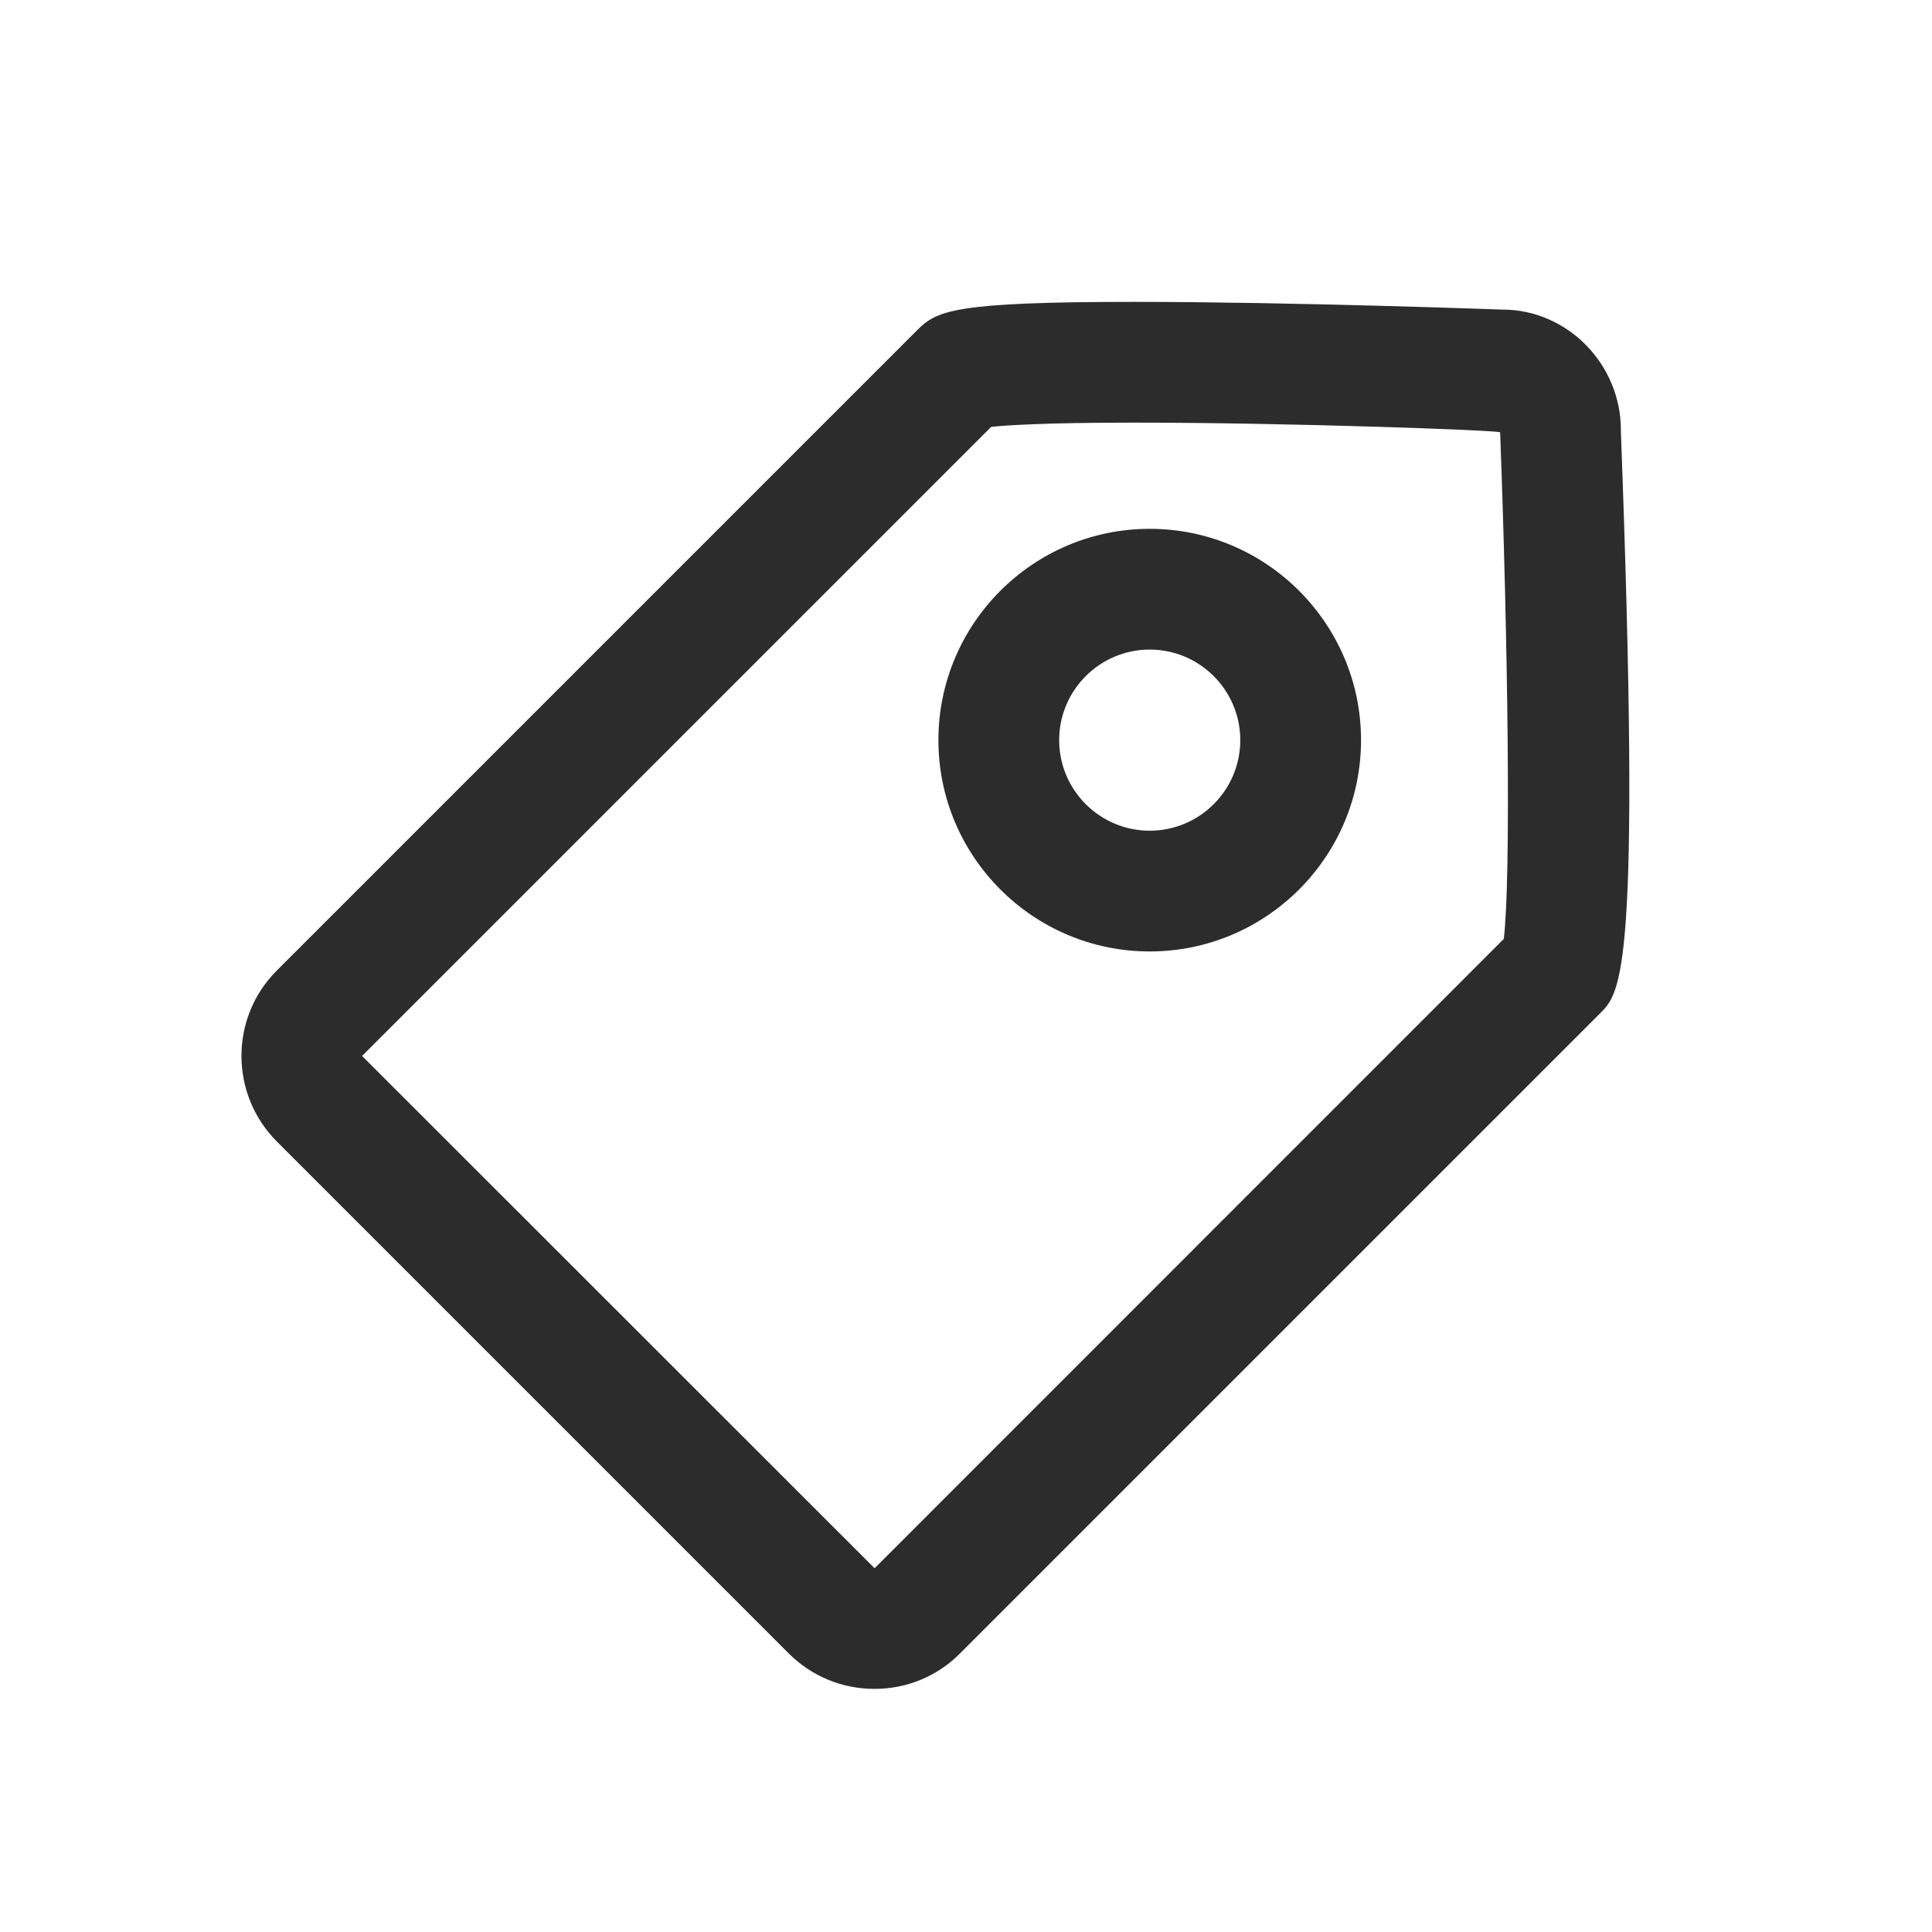
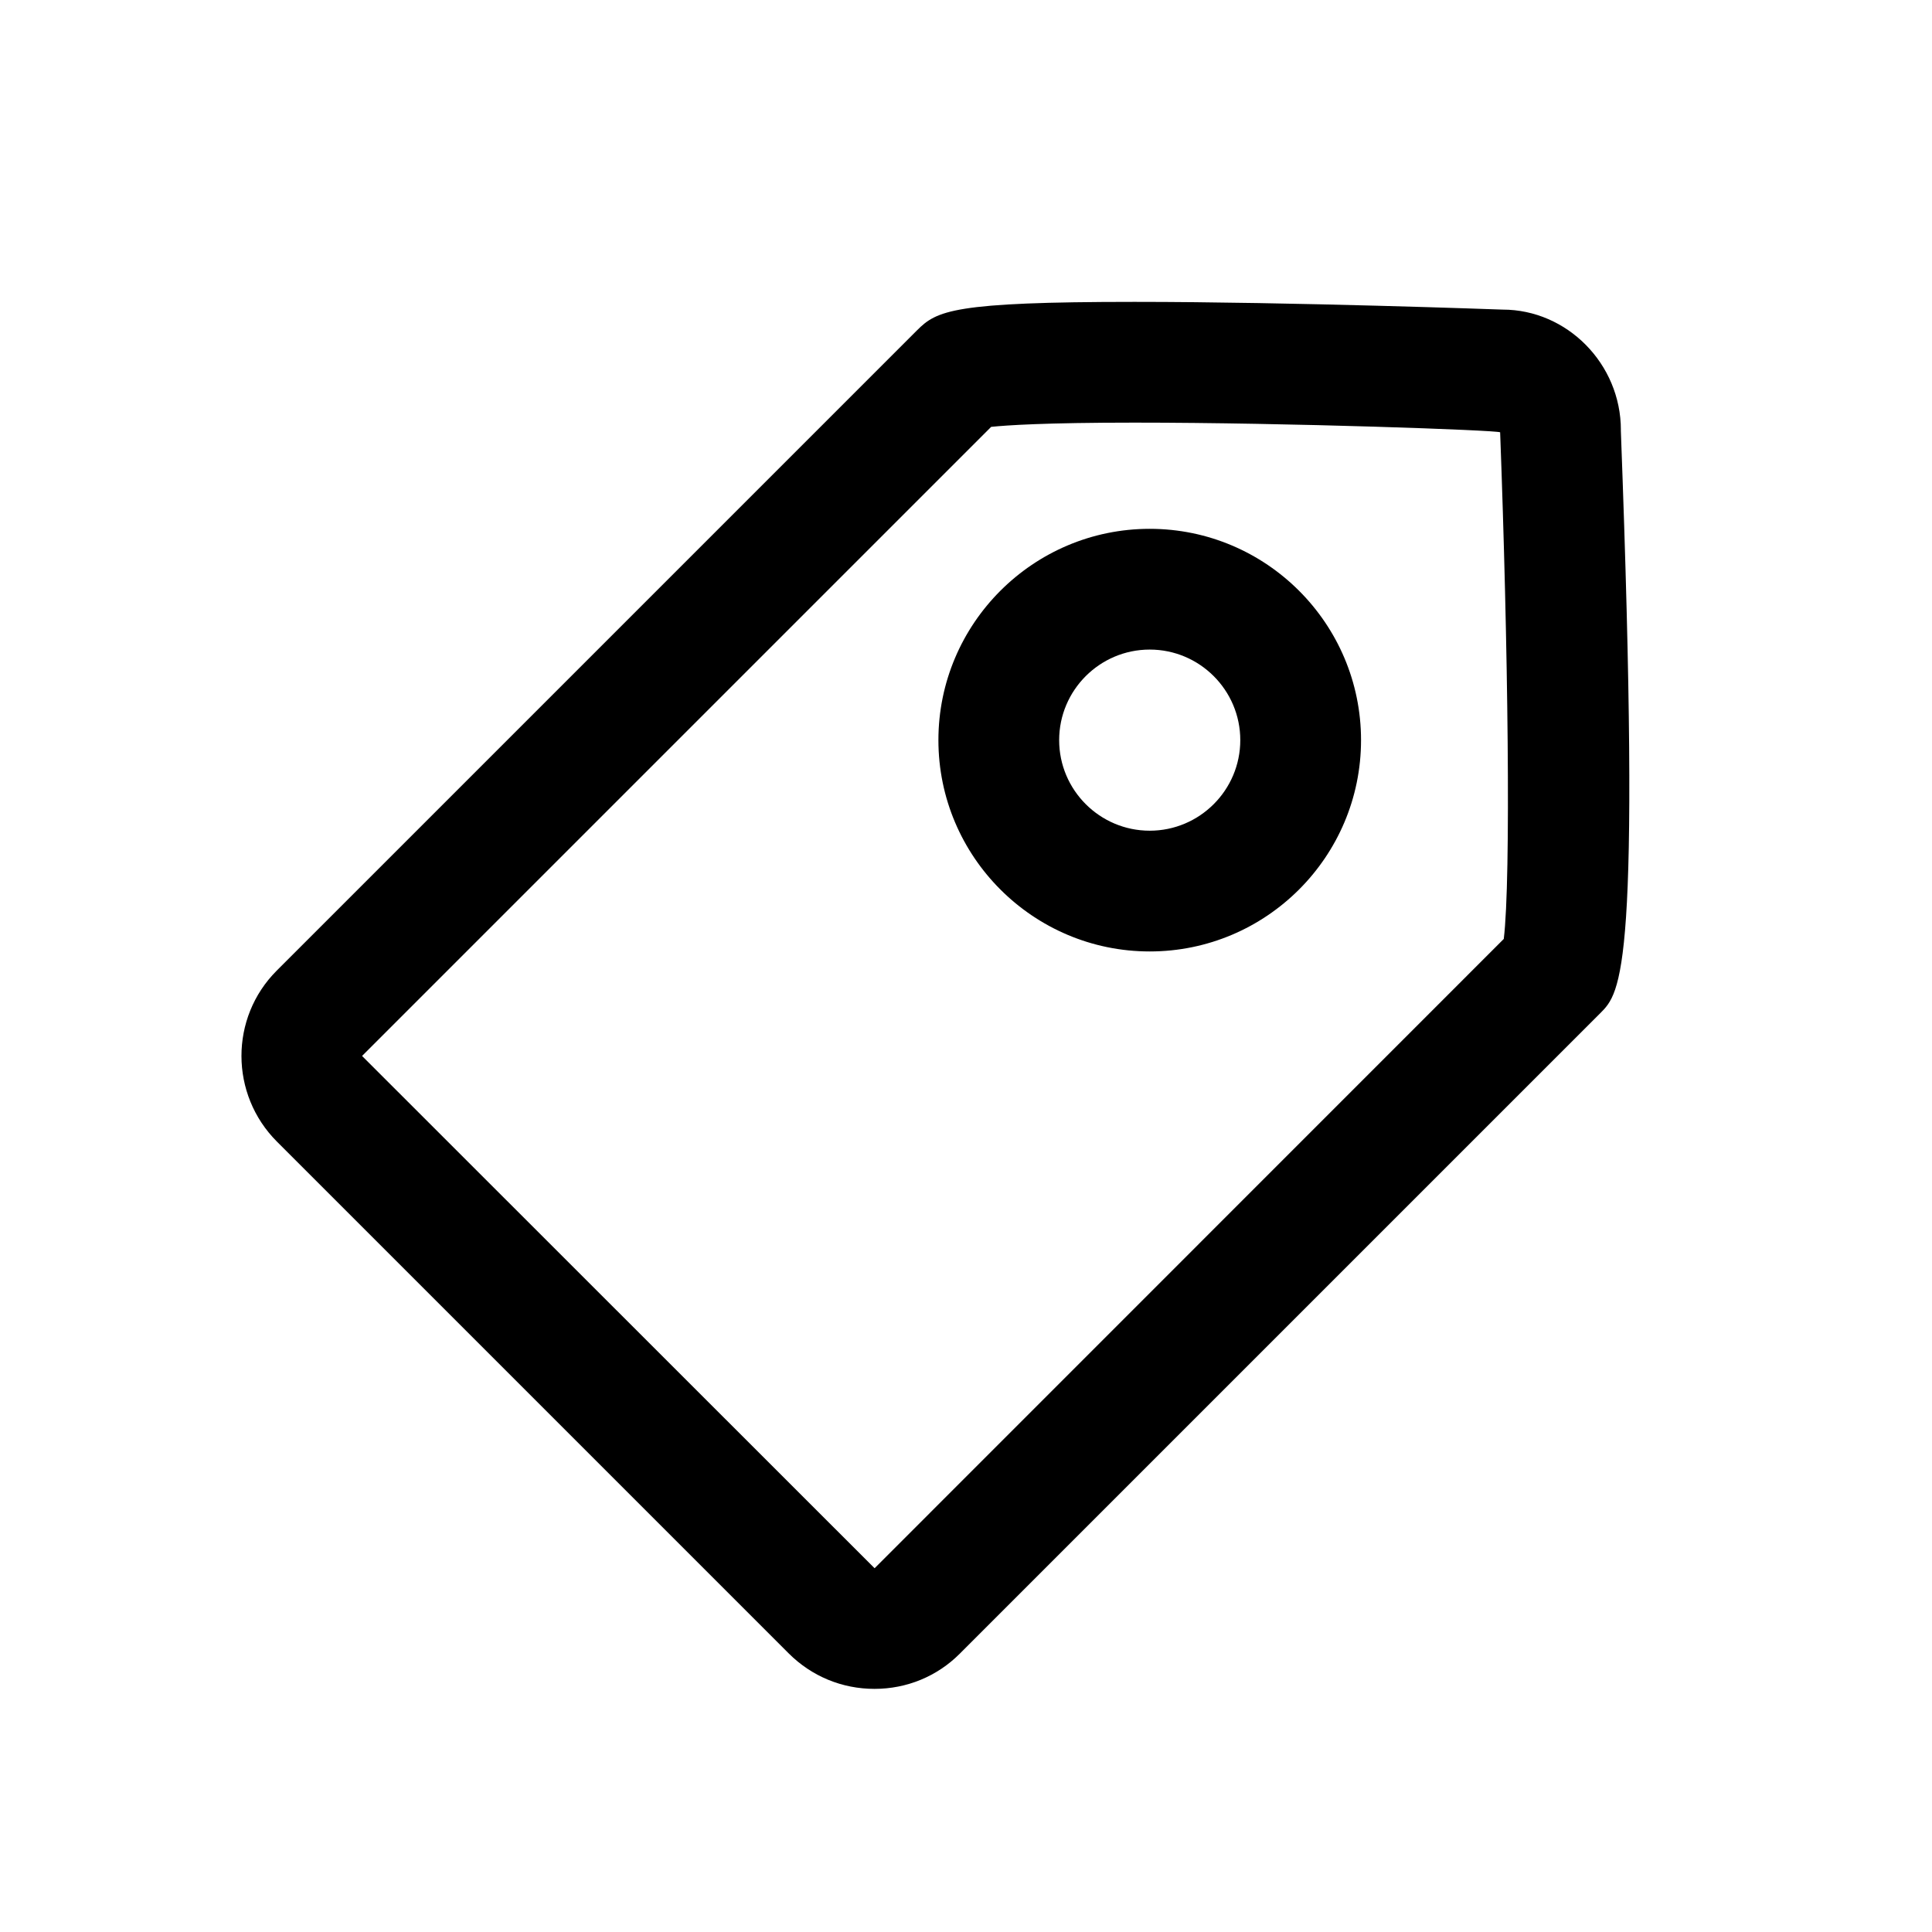
<svg xmlns="http://www.w3.org/2000/svg" class="icon" width="200px" height="200.00px" viewBox="0 0 1024 1024" version="1.1">
-   <path fill="#2c2c2c" d="M796.992 497.696l-333.376 333.44h-0.128L191.904 559.68l333.44-333.44C533.472 225.408 553.6 224 601.28 224c82.24 0 191.68 4 193.824 5.12 4.16 111.296 5.824 236.896 1.92 268.576m62.08-269.76c0-35.2-28.64-63.84-62.656-63.84h-0.064C795.296 164.064 684.704 160 601.28 160c-96.16 0-104.8 4.64-115.2 15.04L146.656 514.464c-24.96 24.96-24.896 65.6 0.16 90.656l271.232 271.232c12.16 12.128 28.256 18.784 45.44 18.784 17.152 0 33.184-6.624 45.184-18.624l339.424-339.424c11.2-11.2 21.76-21.76 10.976-309.152M609.376 440.288c-26.464 0-48-21.536-48-48s21.536-48 48-48 48 21.536 48 48-21.536 48-48 48m0-160c-61.76 0-112 50.24-112 112s50.24 112 112 112 112-50.24 112-112-50.24-112-112-112" />
+   <path d="M796.992 497.696l-333.376 333.44h-0.128L191.904 559.68l333.44-333.44C533.472 225.408 553.6 224 601.28 224c82.24 0 191.68 4 193.824 5.12 4.16 111.296 5.824 236.896 1.92 268.576m62.08-269.76c0-35.2-28.64-63.84-62.656-63.84h-0.064C795.296 164.064 684.704 160 601.28 160c-96.16 0-104.8 4.64-115.2 15.04L146.656 514.464c-24.96 24.96-24.896 65.6 0.16 90.656l271.232 271.232c12.16 12.128 28.256 18.784 45.44 18.784 17.152 0 33.184-6.624 45.184-18.624l339.424-339.424c11.2-11.2 21.76-21.76 10.976-309.152M609.376 440.288c-26.464 0-48-21.536-48-48s21.536-48 48-48 48 21.536 48 48-21.536 48-48 48m0-160c-61.76 0-112 50.24-112 112s50.24 112 112 112 112-50.24 112-112-50.24-112-112-112" />
</svg>
